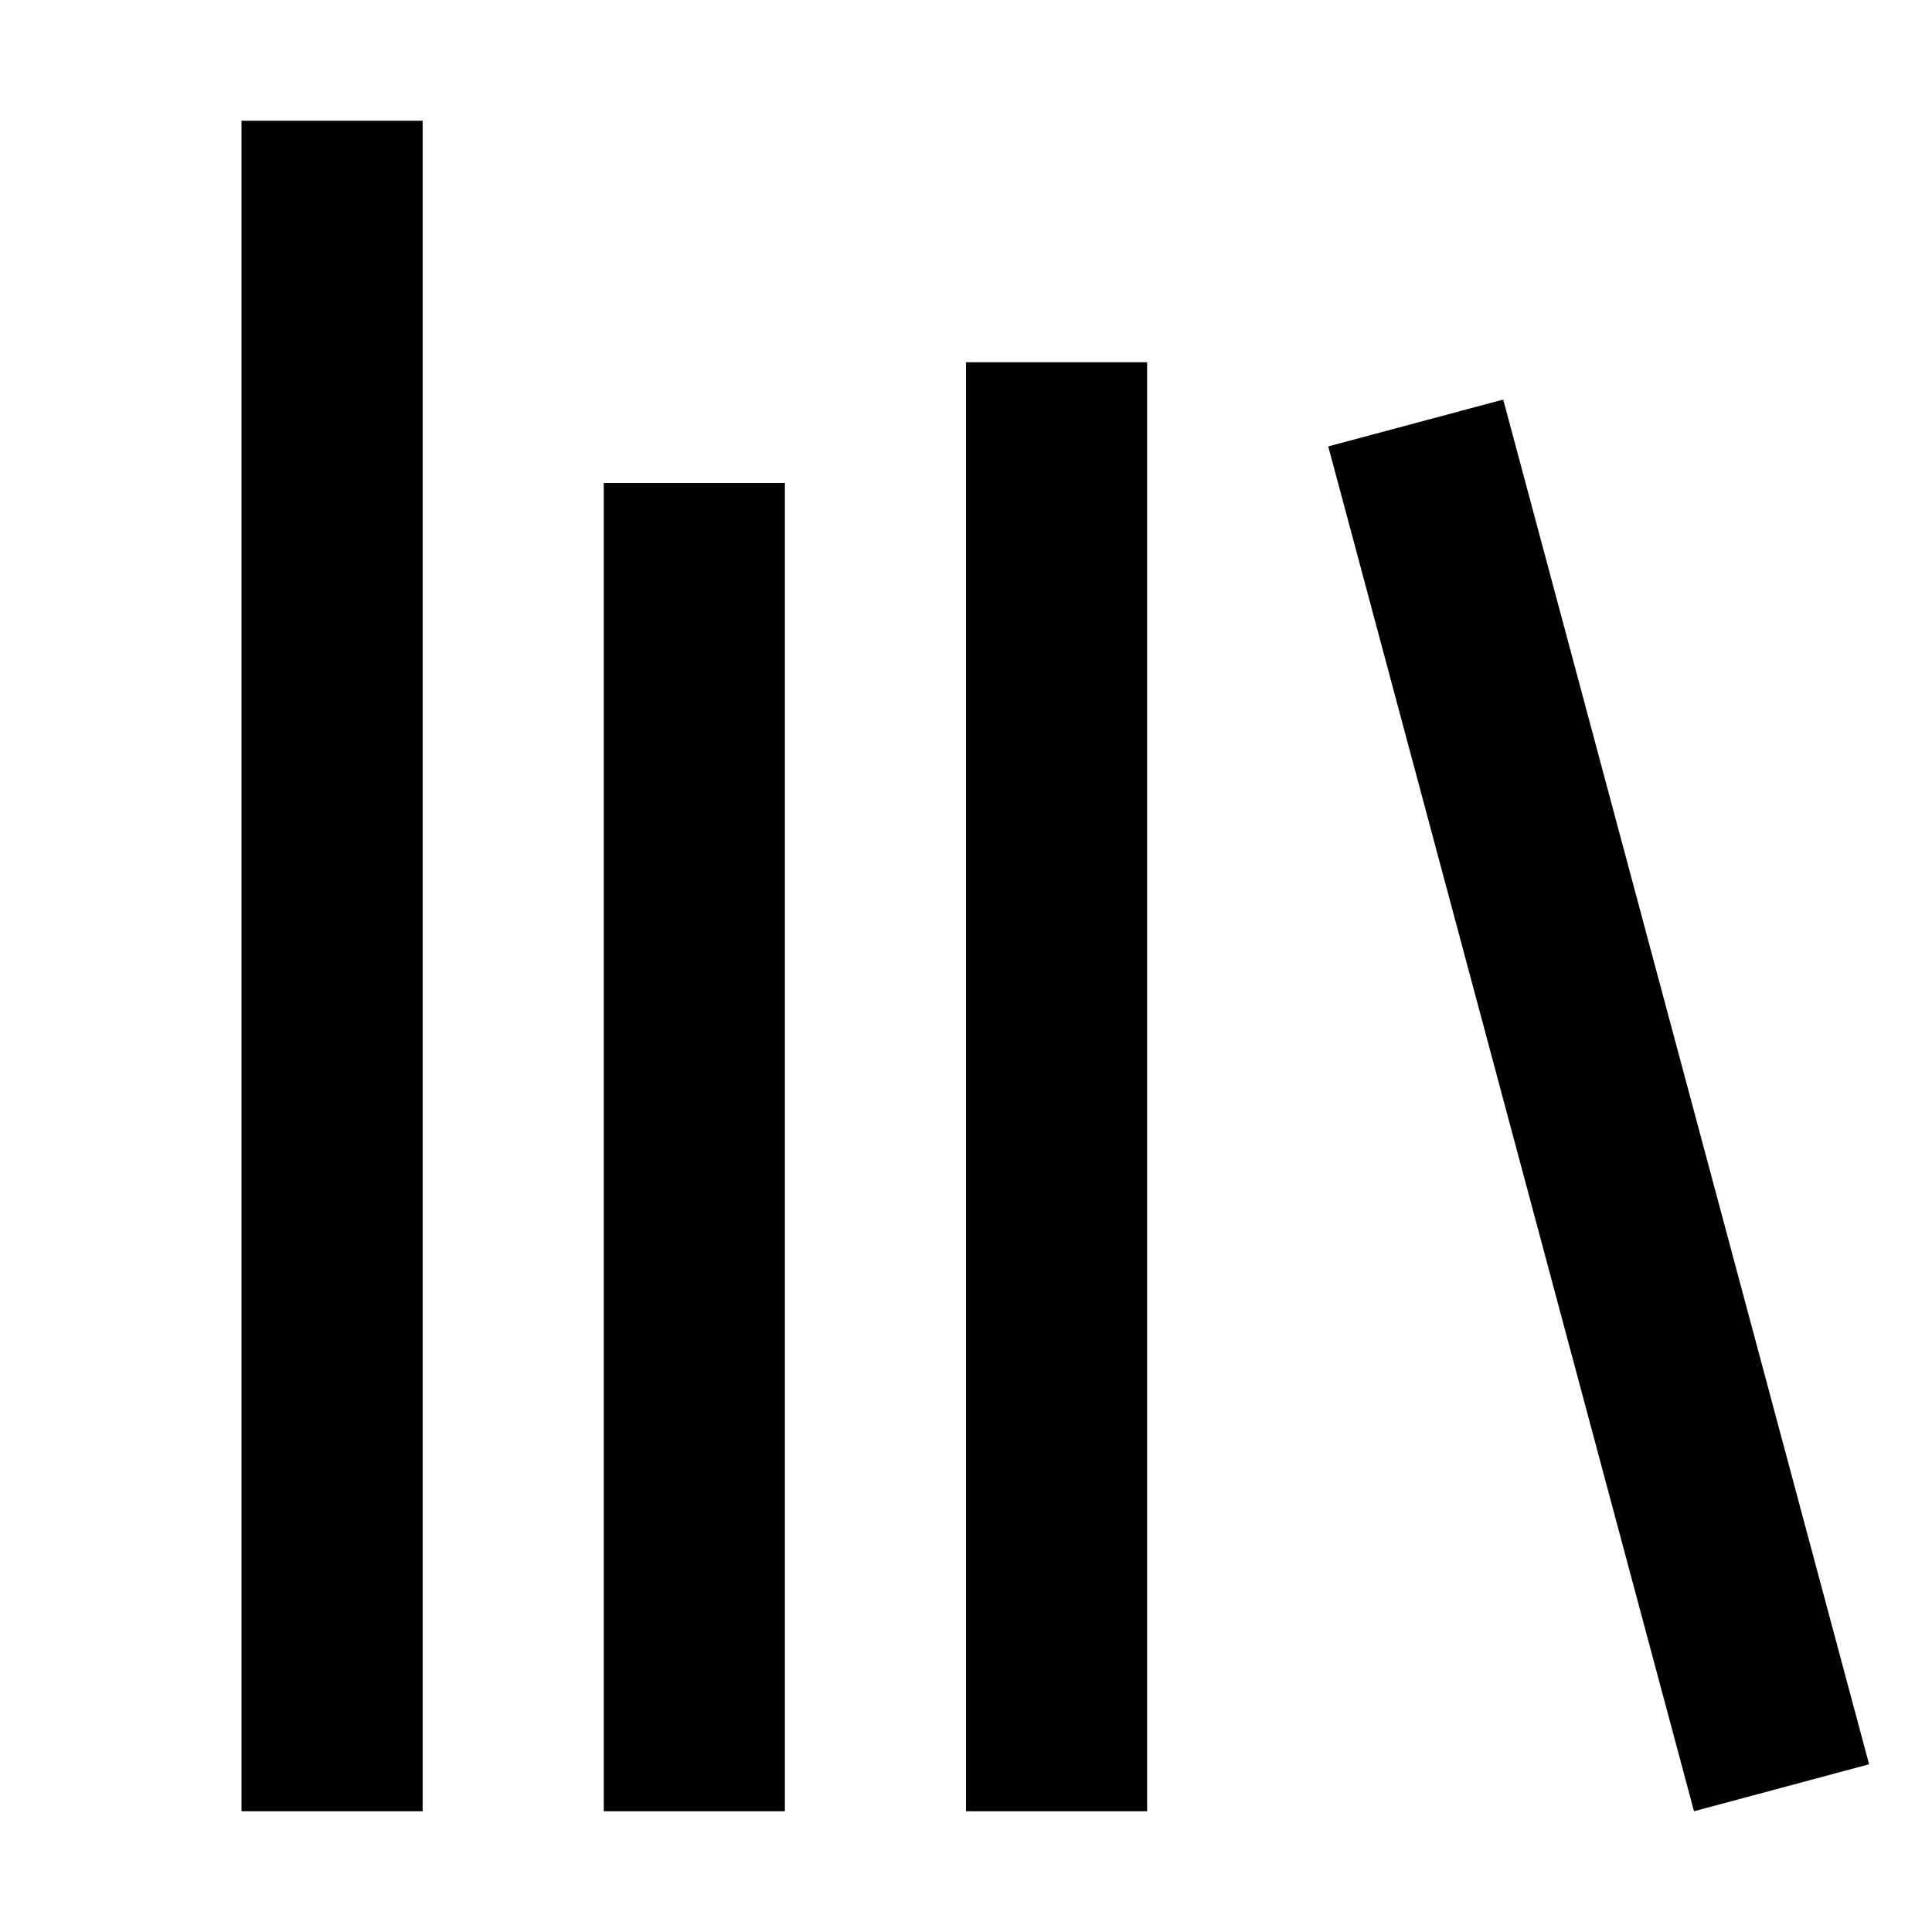
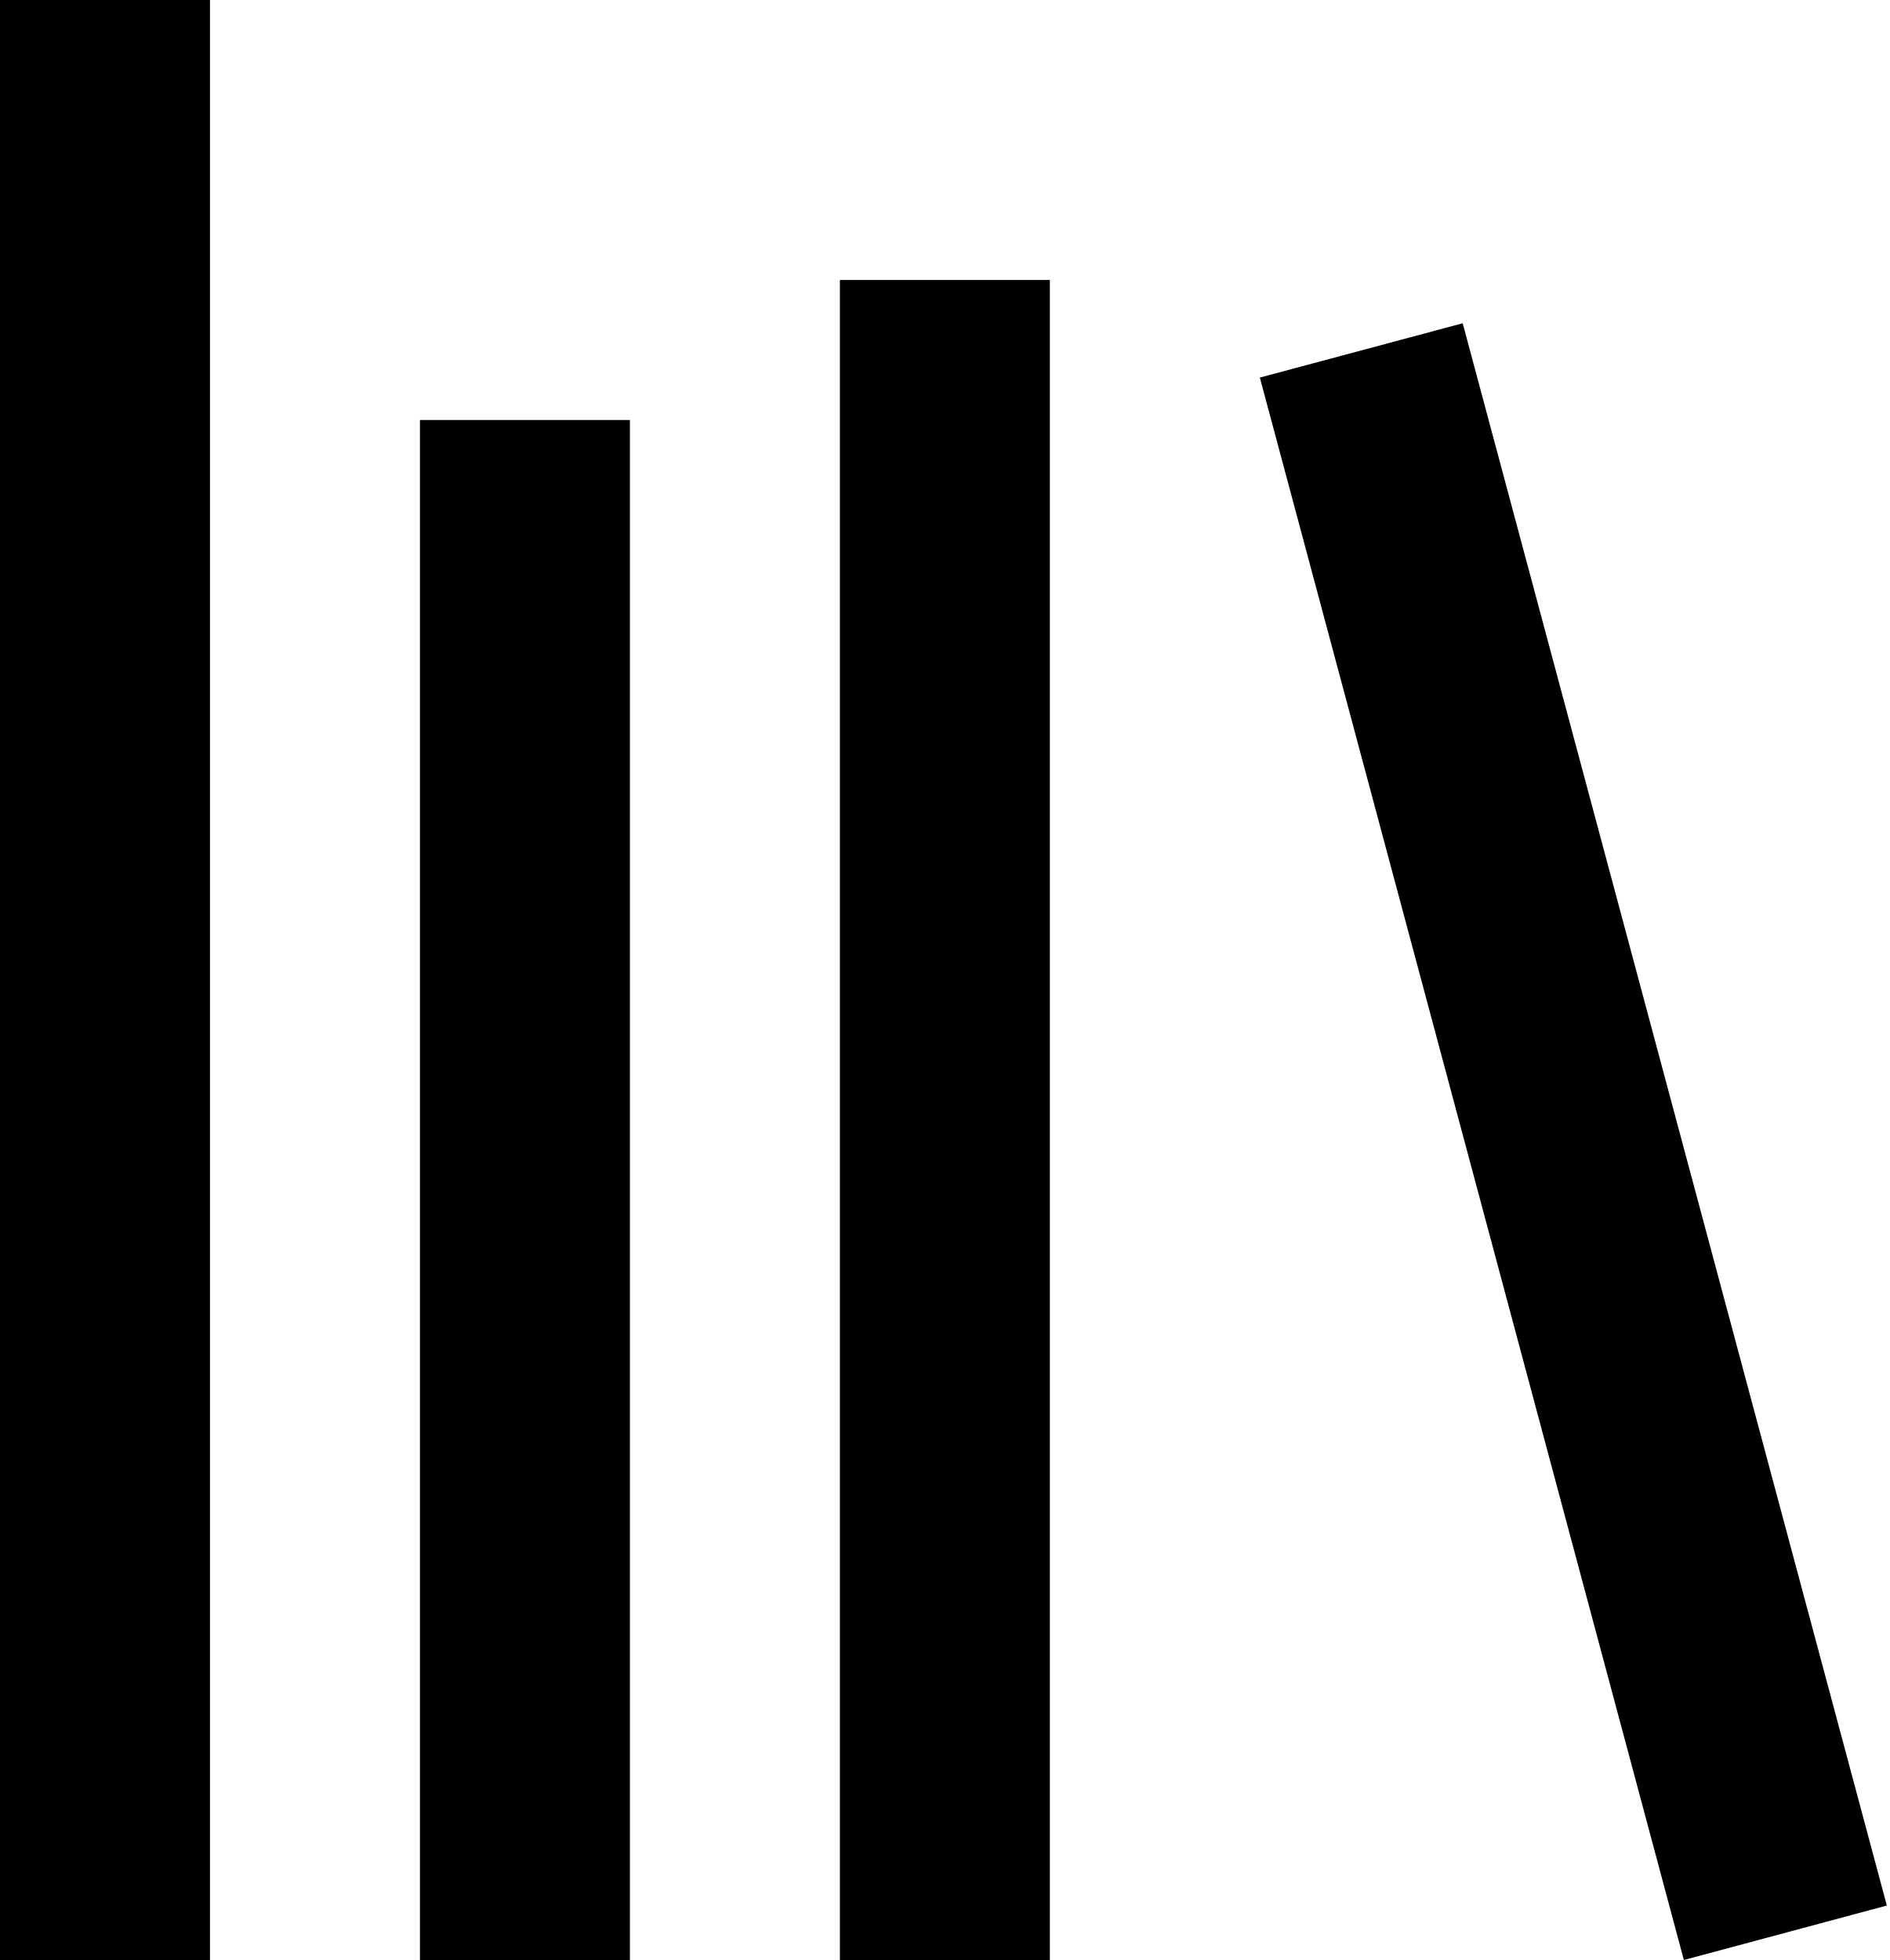
- <svg xmlns="http://www.w3.org/2000/svg" width="16" height="16" viewBox="0 0 16 16" fill="none">
+ <svg xmlns="http://www.w3.org/2000/svg" width="13.5" height="14" viewBox="2 1 13.5 14" fill="none">
  <path d="M3.5 15H2V1H3.5V15Z" fill="black" />
  <path d="M6.5 15H5V4H6.5V15Z" fill="black" />
  <path d="M9.5 15H8V3H9.5V15Z" fill="black" />
  <path d="M15.479 14.611L14.029 15L11 3.697L12.449 3.309L15.479 14.611Z" fill="black" />
</svg>
